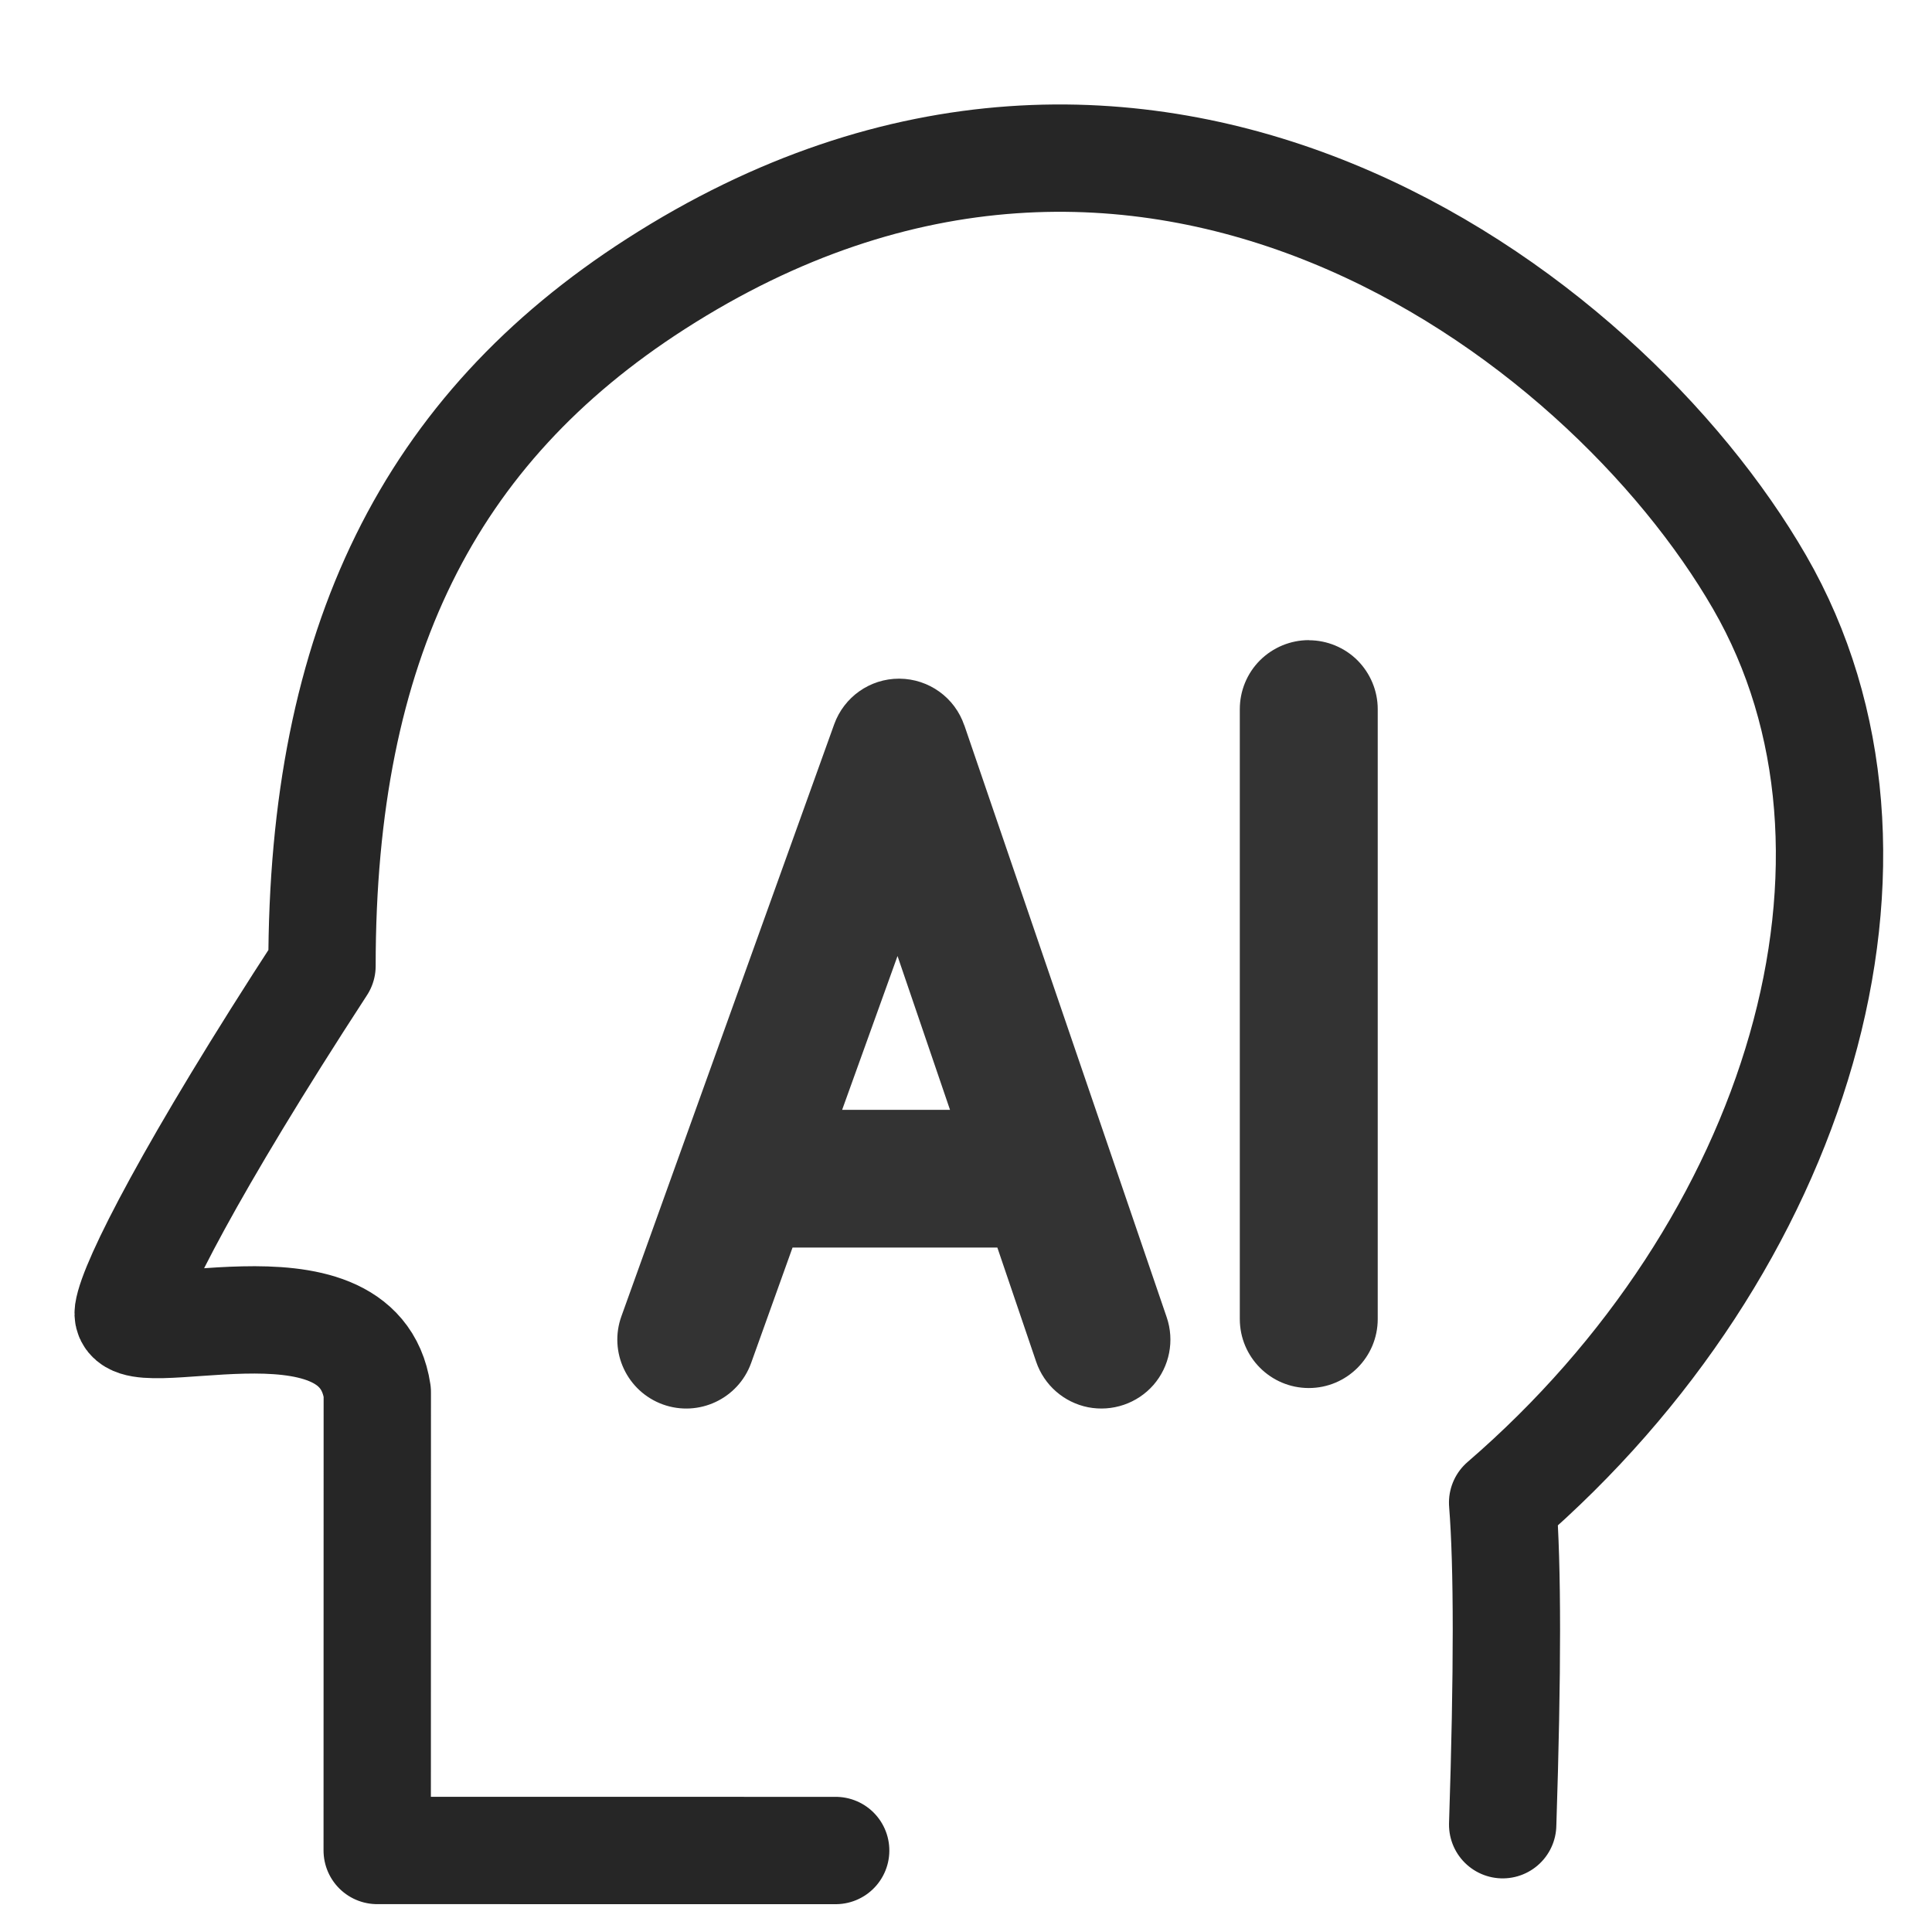
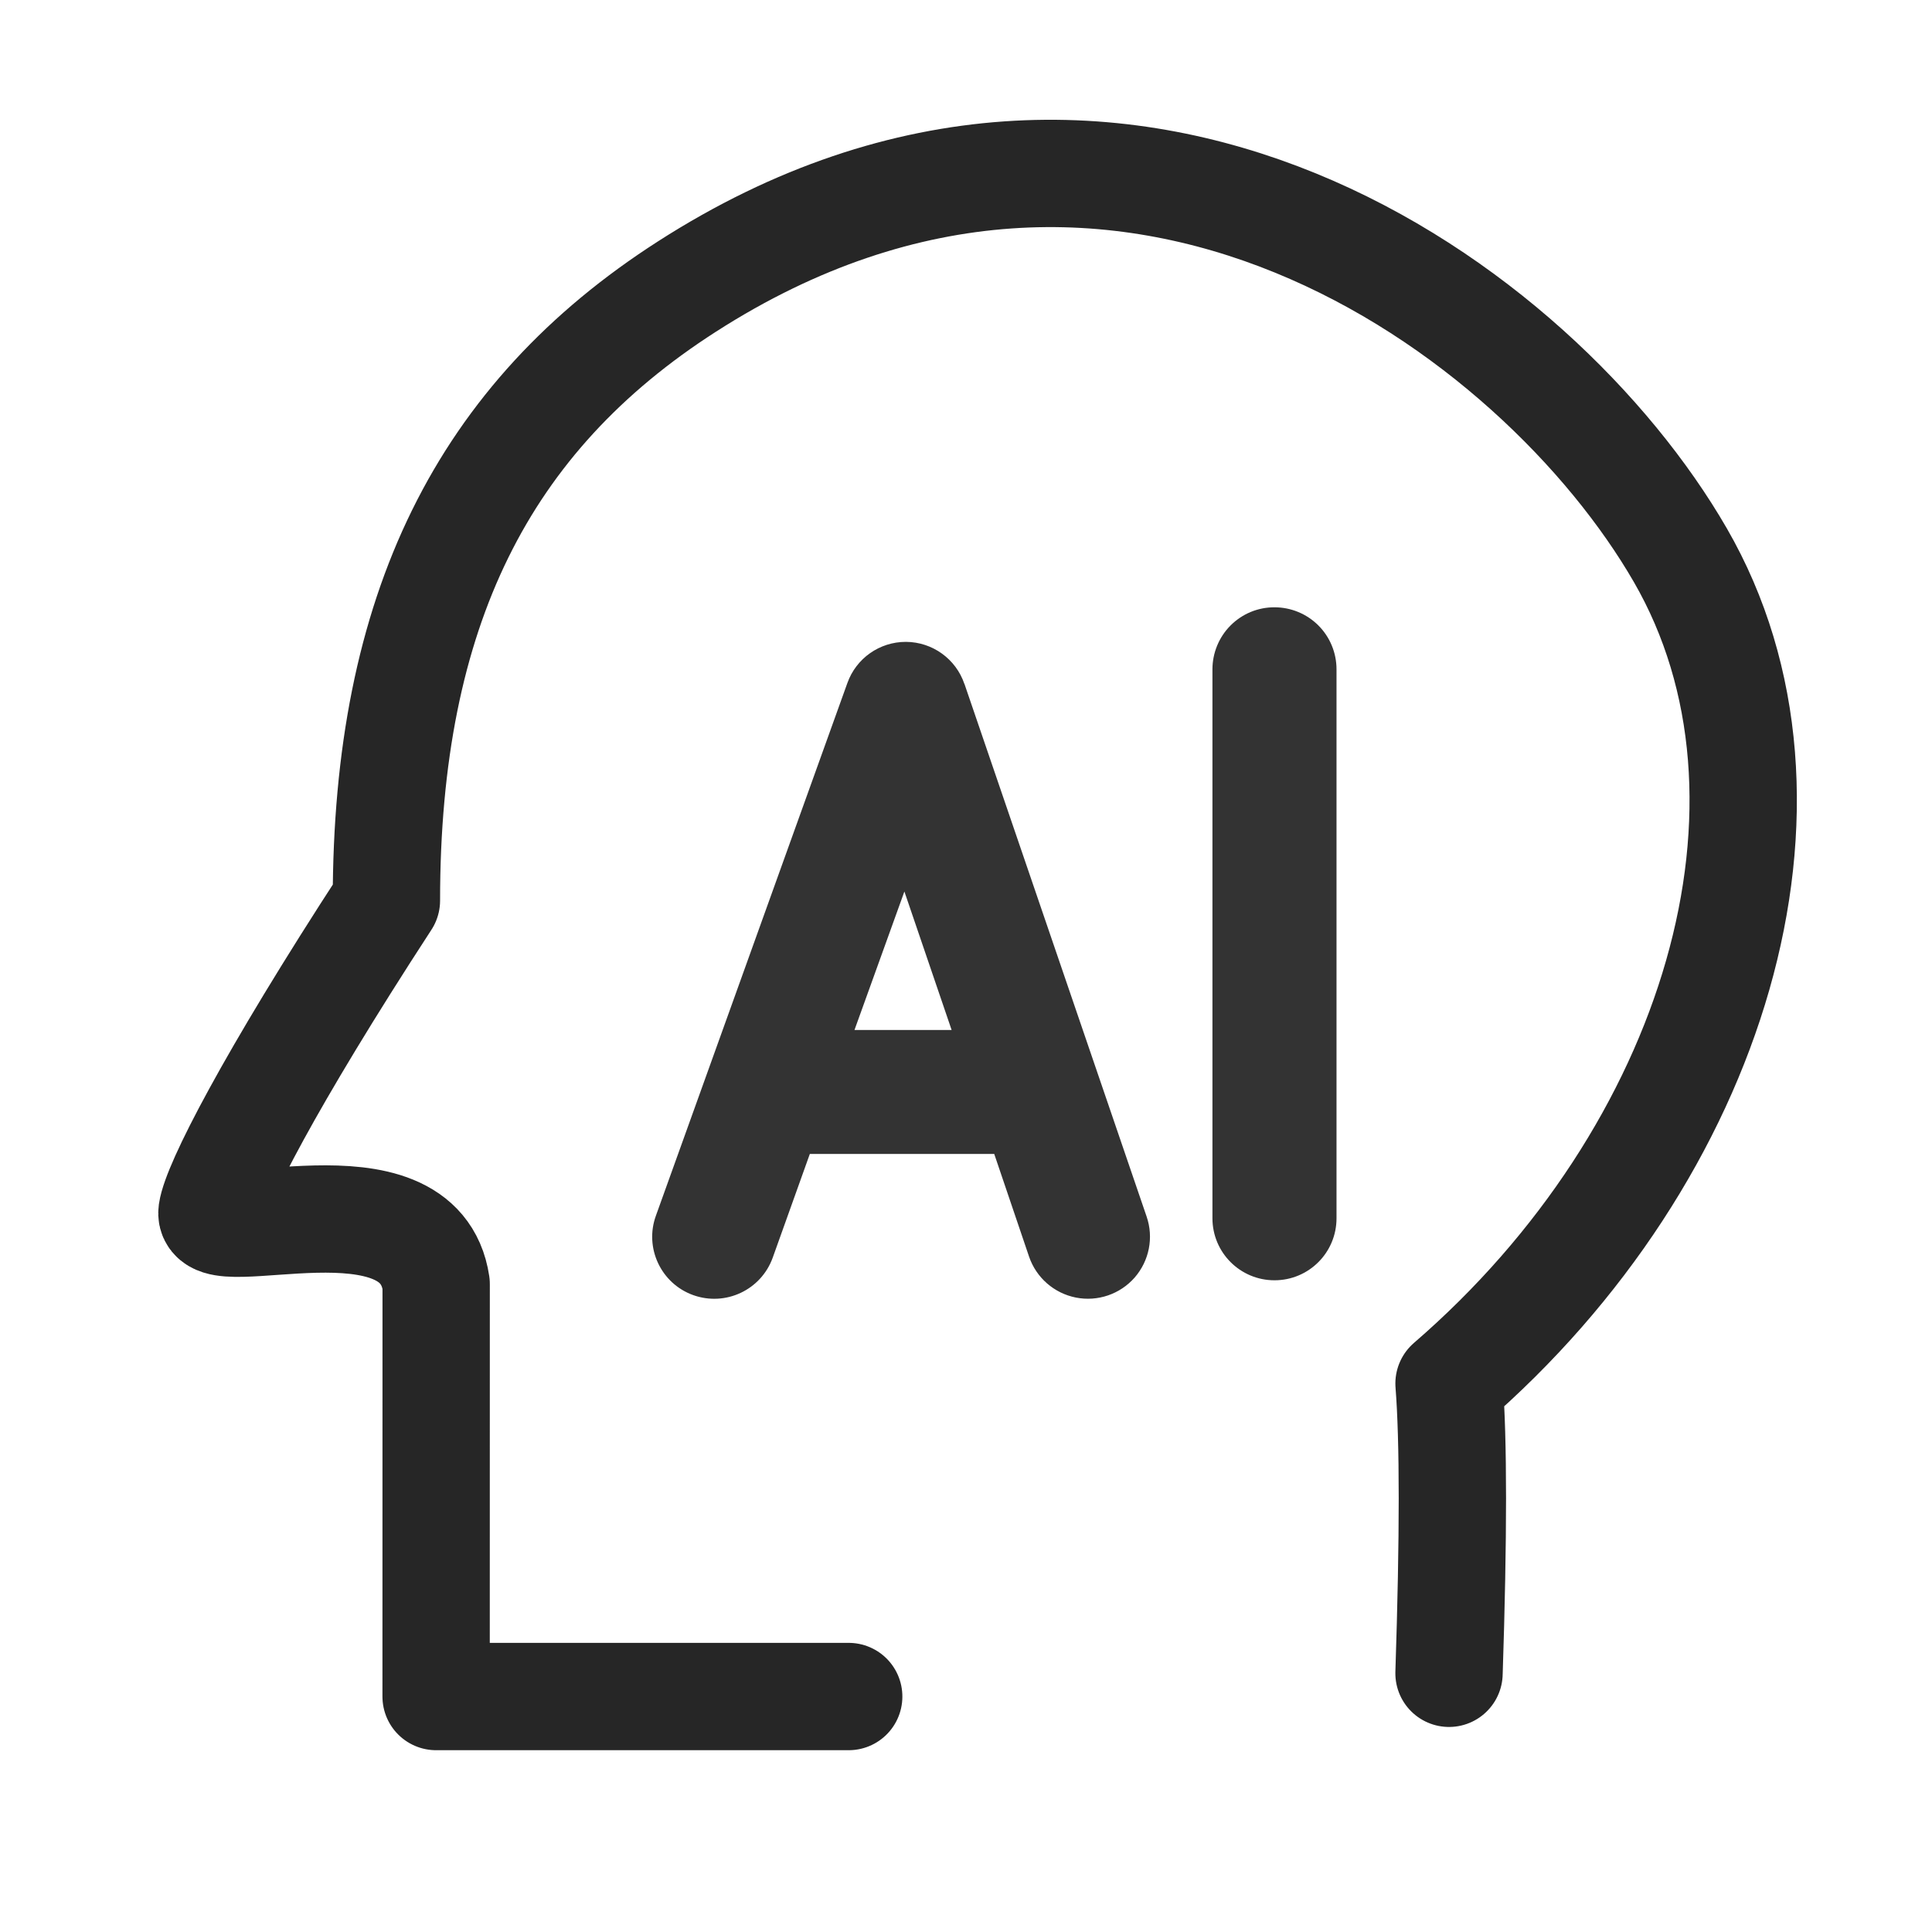
<svg xmlns="http://www.w3.org/2000/svg" width="18px" height="18px" viewBox="0 0 18 18" version="1.1">
-   <g id="控件" stroke="none" stroke-width="1" fill="none" fill-rule="evenodd">
-     <g id="通用图标/数字人" transform="translate(-1, 0)">
-       <rect id="Rectangle" x="0" y="0" width="20" height="20" />
-       <g id="编组" stroke-width="1" fill-rule="evenodd" transform="translate(1.5, 1.5)">
-         <path d="M3.991,14.034 L0.292,11.898 C1.146,10.419 1.858,9.186 2.428,8.2 C2.871,7.075 0.543,6.712 0.793,6.392 C0.96,6.18 1.967,5.52 3.967,4.504 C5.467,1.906 7.333,0.674 9.838,0.556 C15.24,0.3 17.354,5.17 17.354,8.105 C17.354,11.041 14.57,13.653 10.993,14.334 C10.741,14.864 10.241,15.73 9.493,16.933" id="路径" stroke="#262626" stroke-linecap="round" stroke-linejoin="round" transform="translate(8.8233, 8.7393) rotate(-30) translate(-8.8233, -8.7393)" />
-         <path d="M11.694,4.464 C11.523,4.464 11.36,4.532 11.239,4.652 C11.118,4.773 11.051,4.937 11.051,5.107 L11.051,10.789 C11.051,11.144 11.339,11.432 11.694,11.432 C12.048,11.432 12.336,11.144 12.336,10.789 L12.336,5.107 C12.336,4.937 12.268,4.774 12.148,4.653 C12.028,4.533 11.864,4.465 11.694,4.465 L11.694,4.464 Z M7.346,8.84 L7.862,7.407 L8.351,8.84 L7.345,8.84 L7.346,8.84 Z M8.484,5.258 C8.396,4.999 8.154,4.825 7.88,4.823 L7.876,4.823 C7.605,4.823 7.364,4.993 7.272,5.248 L5.29,10.762 C5.169,11.096 5.342,11.464 5.676,11.585 C6.01,11.705 6.378,11.532 6.498,11.199 L6.884,10.123 L8.792,10.123 L9.154,11.188 C9.228,11.405 9.412,11.566 9.637,11.611 C9.863,11.655 10.095,11.576 10.246,11.404 C10.397,11.231 10.444,10.99 10.37,10.773 L8.484,5.256 L8.484,5.257 L8.484,5.258 Z" id="形状" fill="#333333" fill-rule="nonzero" />
+   <g id="设计稿" stroke="none" stroke-width="1" fill="none" fill-rule="evenodd">
+     <g id="首页" transform="translate(-32, -186)">
+       <g id="侧边栏-展开" transform="translate(10, 13)">
+         <g id="1.通用/1.对话列表/1.侧边栏/2.会话/默认备份-7" transform="translate(12, 164)">
+           <g id="通用图标/收藏" transform="translate(10, 9)">
+             <g id="编组" transform="translate(1.35, 1.35)">
+               <g transform="translate(-2.437, -2.8189)">
+                 <path d="M6.029,15.739 L2.7,13.817 C3.469,12.486 4.109,11.376 4.622,10.489 C5.021,9.476 2.925,9.149 3.15,8.862 C3.301,8.67 4.208,8.077 6.007,7.163 C7.357,4.824 9.037,3.715 11.291,3.609 C16.153,3.379 18.056,7.762 18.056,10.404 C18.056,13.045 15.55,15.396 12.331,16.01 C12.104,16.486 11.654,17.266 10.981,18.348" id="路径" stroke="#262626" stroke-linecap="round" stroke-linejoin="round" transform="translate(10.378, 10.974) rotate(-30) translate(-10.378, -10.974)" />
+                 <path d="M12.962,7.127 C12.808,7.126 12.661,7.187 12.552,7.296 C12.444,7.404 12.383,7.552 12.383,7.705 L12.383,12.819 C12.383,13.139 12.642,13.397 12.961,13.397 C13.281,13.397 13.539,13.139 13.539,12.819 L13.539,7.705 C13.539,7.552 13.479,7.405 13.37,7.296 C13.262,7.188 13.115,7.127 12.962,7.127 L12.962,7.127 Z M9.048,11.065 L9.513,9.775 L9.953,11.065 L9.047,11.065 L9.048,11.065 Z M10.072,7.841 C9.993,7.608 9.775,7.451 9.529,7.449 L9.526,7.449 C9.282,7.449 9.064,7.602 8.982,7.832 L7.198,12.795 C7.089,13.095 7.245,13.427 7.545,13.535 C7.846,13.643 8.177,13.488 8.286,13.187 L8.632,12.22 L10.35,12.22 L10.675,13.178 C10.742,13.373 10.908,13.518 11.111,13.558 C11.313,13.598 11.522,13.527 11.658,13.372 C11.794,13.216 11.837,13 11.77,12.804 L10.072,7.839 L10.072,7.84 L10.072,7.841 Z" id="形状" fill="#333333" fill-rule="nonzero" />
+               </g>
+             </g>
+           </g>
+         </g>
      </g>
    </g>
  </g>
</svg>
